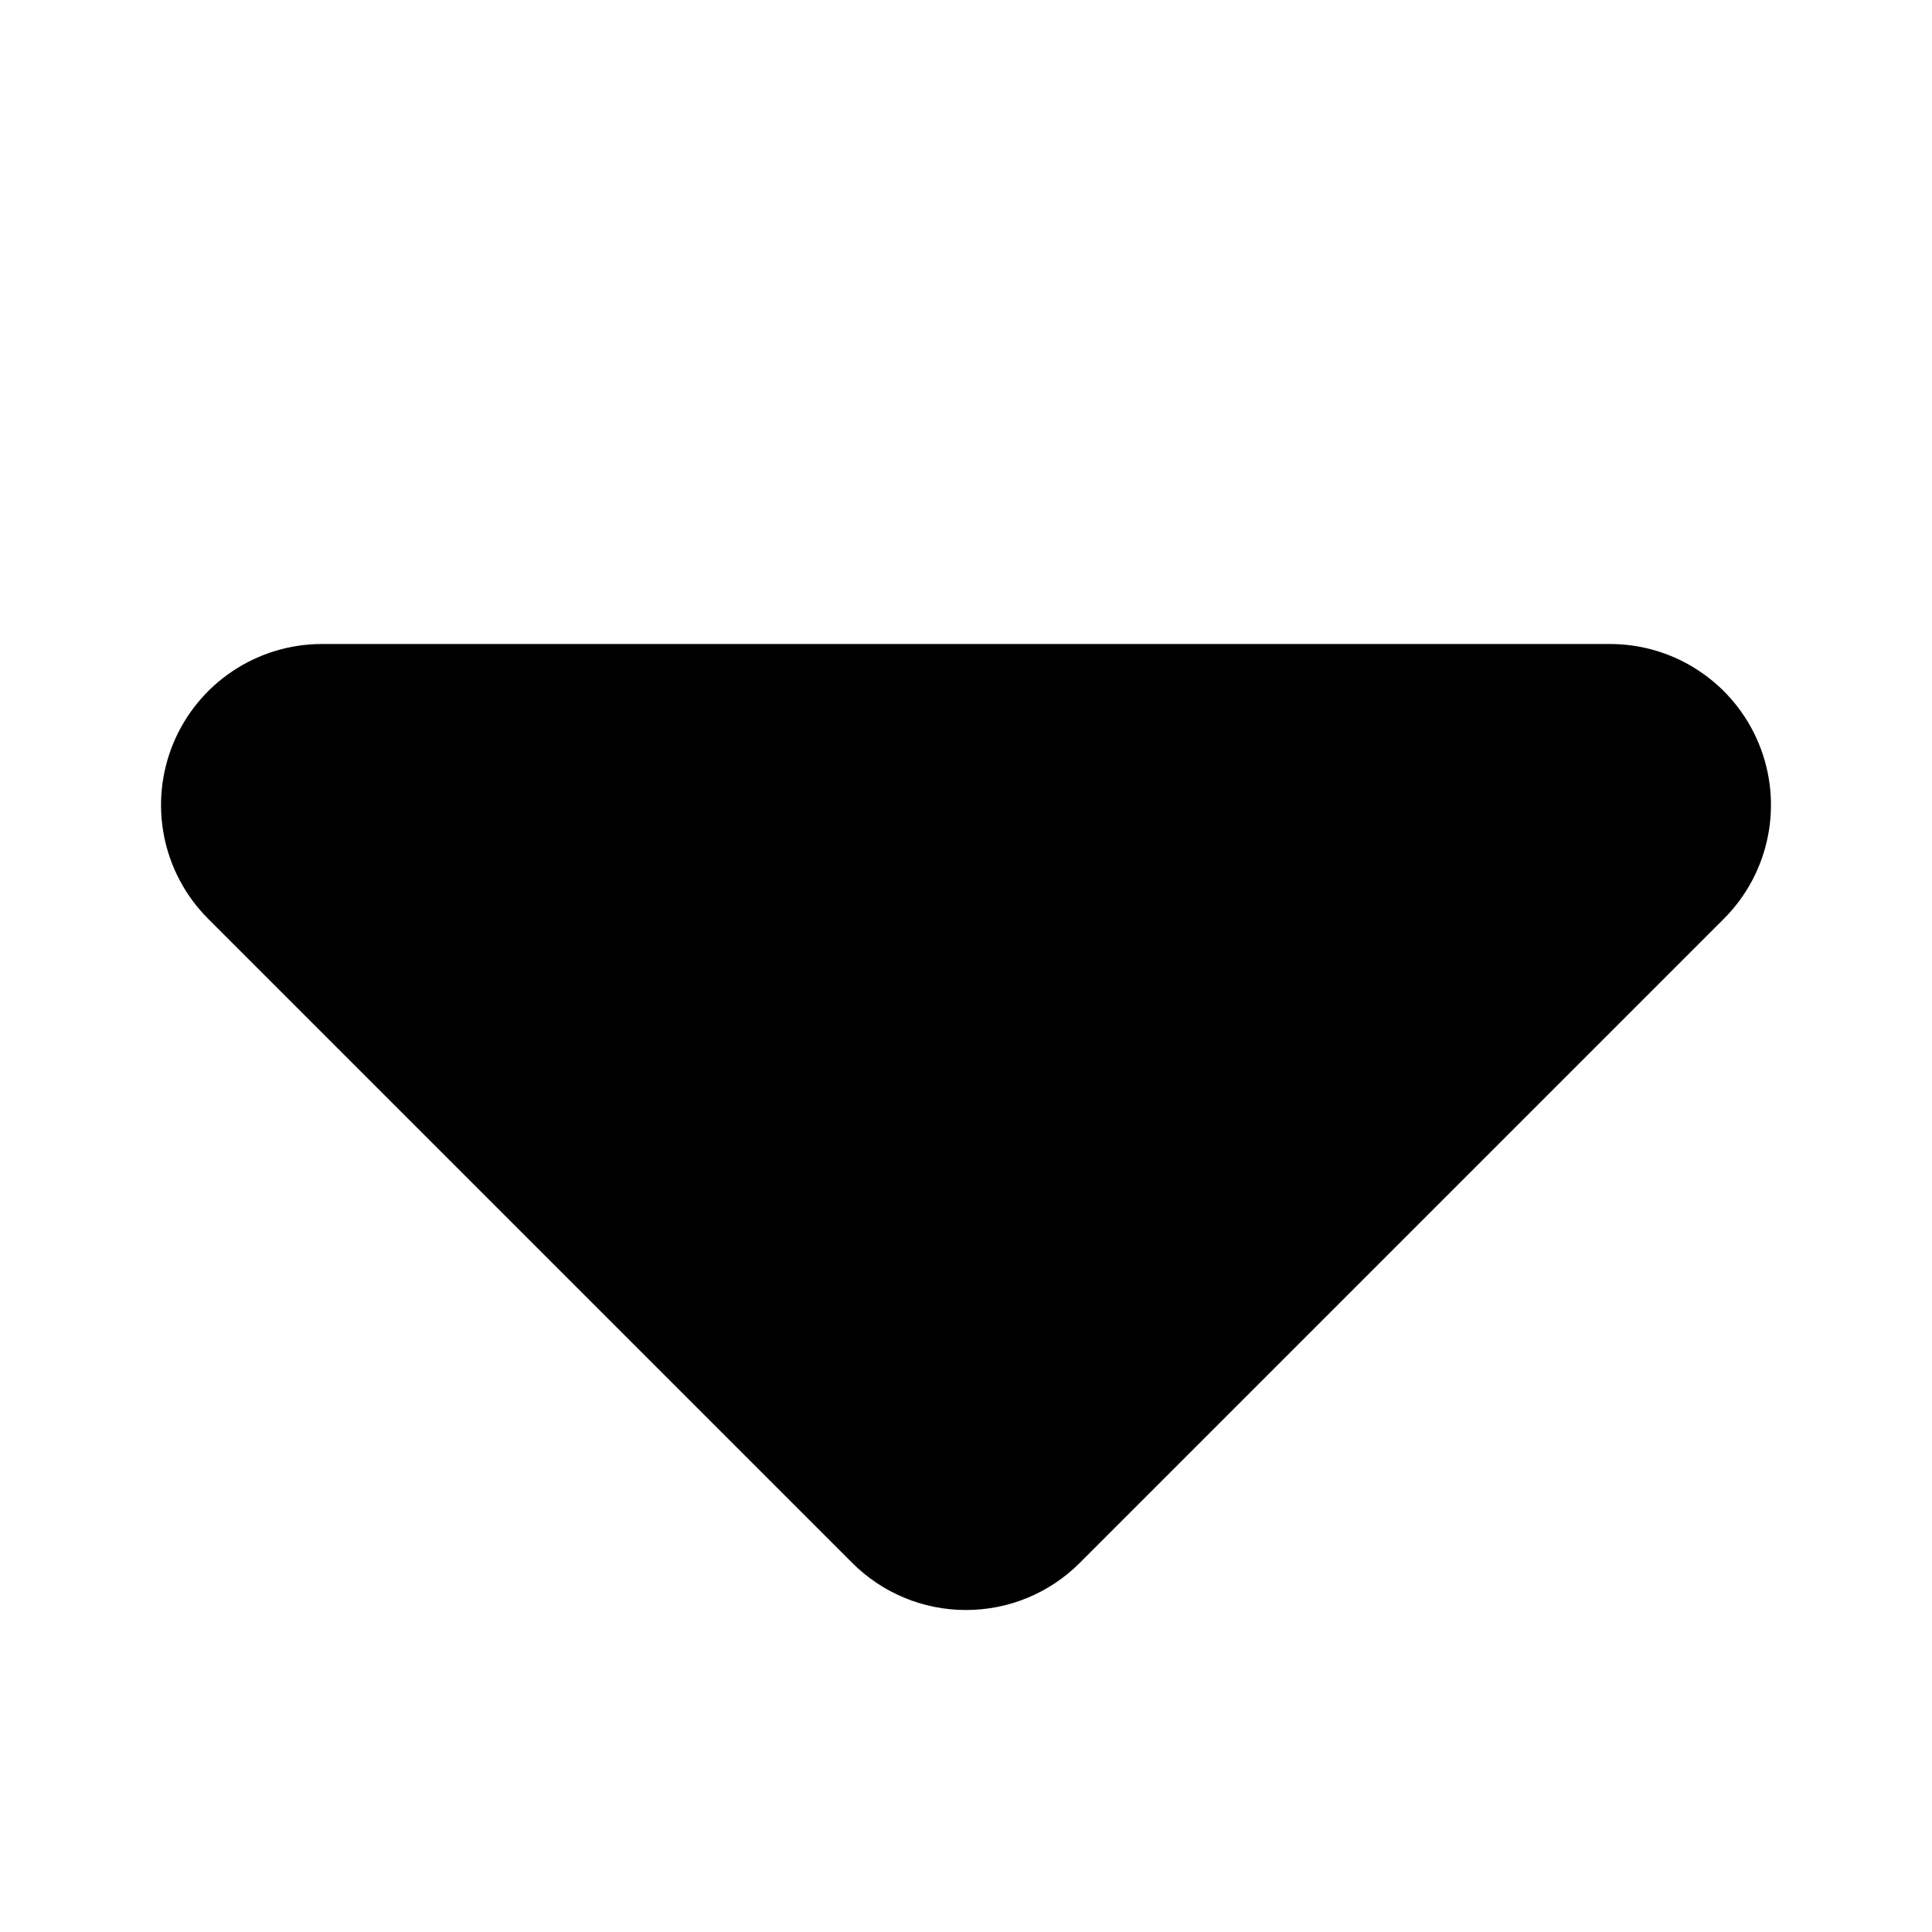
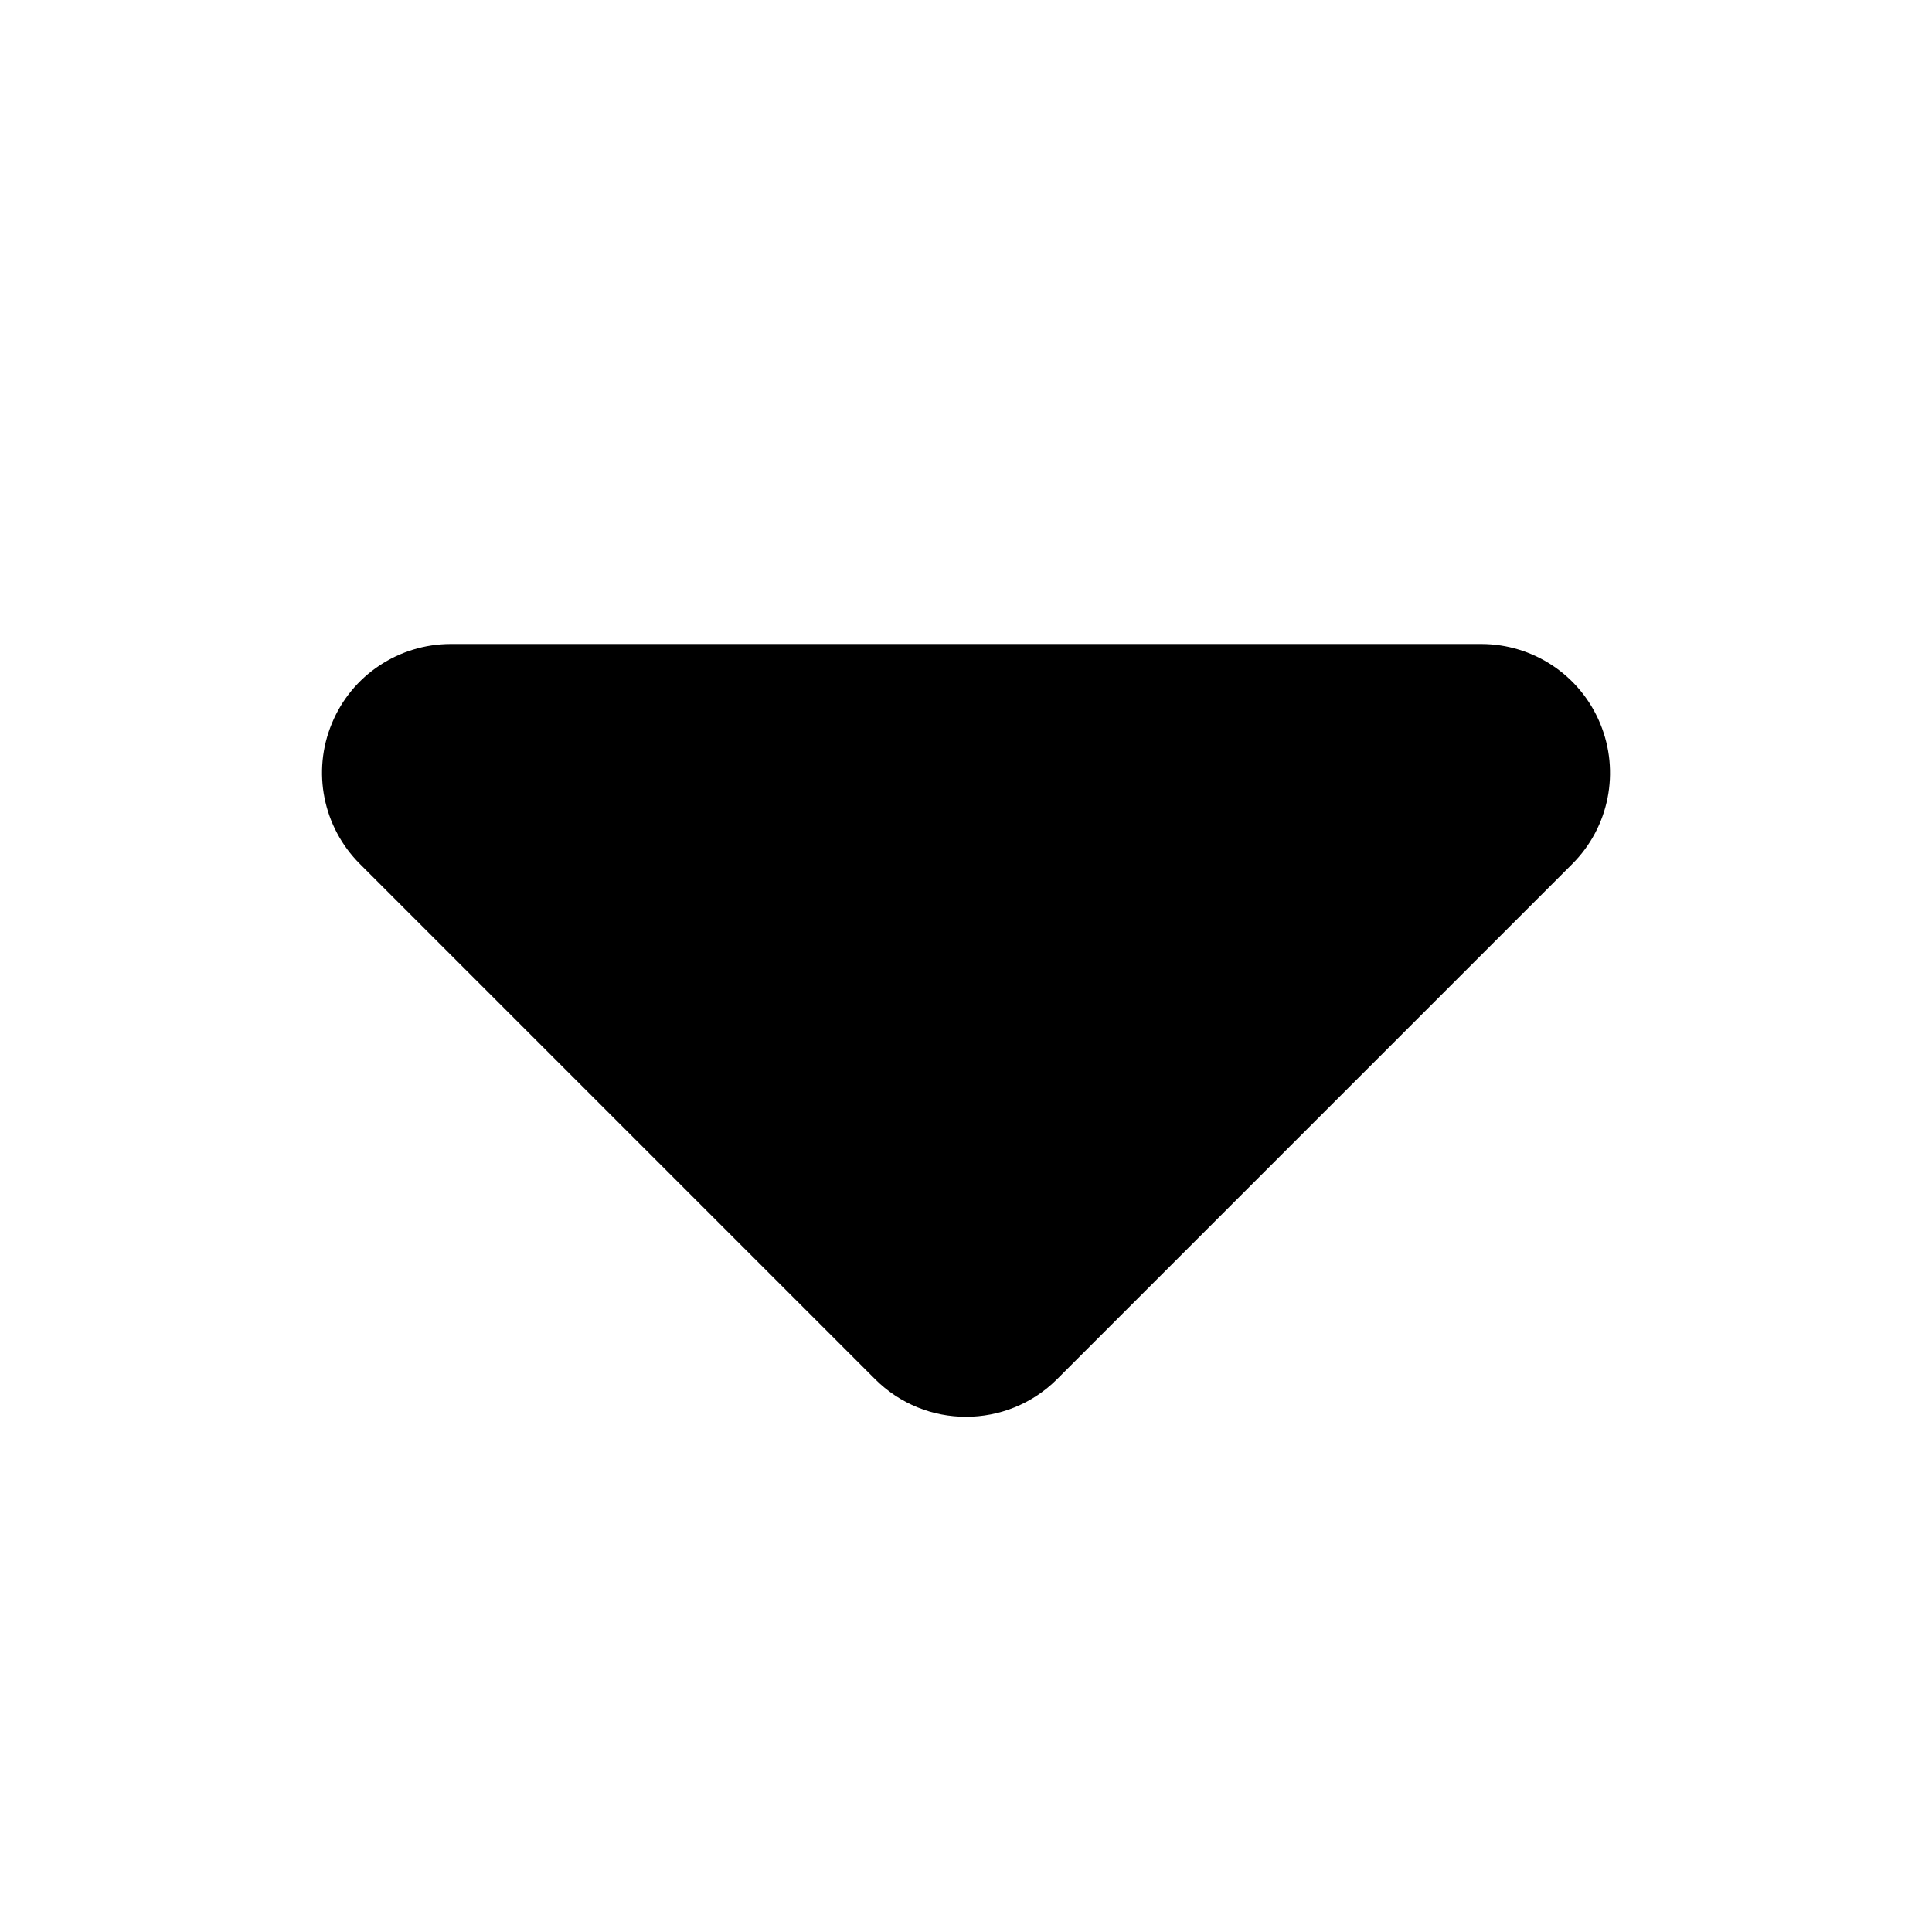
<svg xmlns="http://www.w3.org/2000/svg" xmlns:xlink="http://www.w3.org/1999/xlink" viewBox="0 0 12 12">
  <defs>
-     <path id="dropdown-tiny" d="M6 10a.997.997 0 0 1-.707-.293l-4-4A1 1 0 0 1 2 4h8a1 1 0 0 1 .707 1.707l-4 4A.997.997 0 0 1 6 10z" />
+     <path id="dropdown-tiny-a" d="M6,8.8 C5.795,8.8 5.591,8.722 5.435,8.566 L2.235,5.366 C2.006,5.137 1.937,4.793 2.061,4.494 C2.184,4.194 2.477,4 2.8,4 L9.2,4 C9.523,4 9.815,4.194 9.939,4.494 C10.063,4.793 9.995,5.137 9.766,5.366 L6.566,8.566 C6.41,8.722 6.205,8.8 6,8.8 Z" />
  </defs>
-   <use fill-rule="evenodd" xlink:href="#dropdown-tiny" />
+   <use fill-rule="evenodd" xlink:href="#dropdown-tiny-a" />
</svg>
